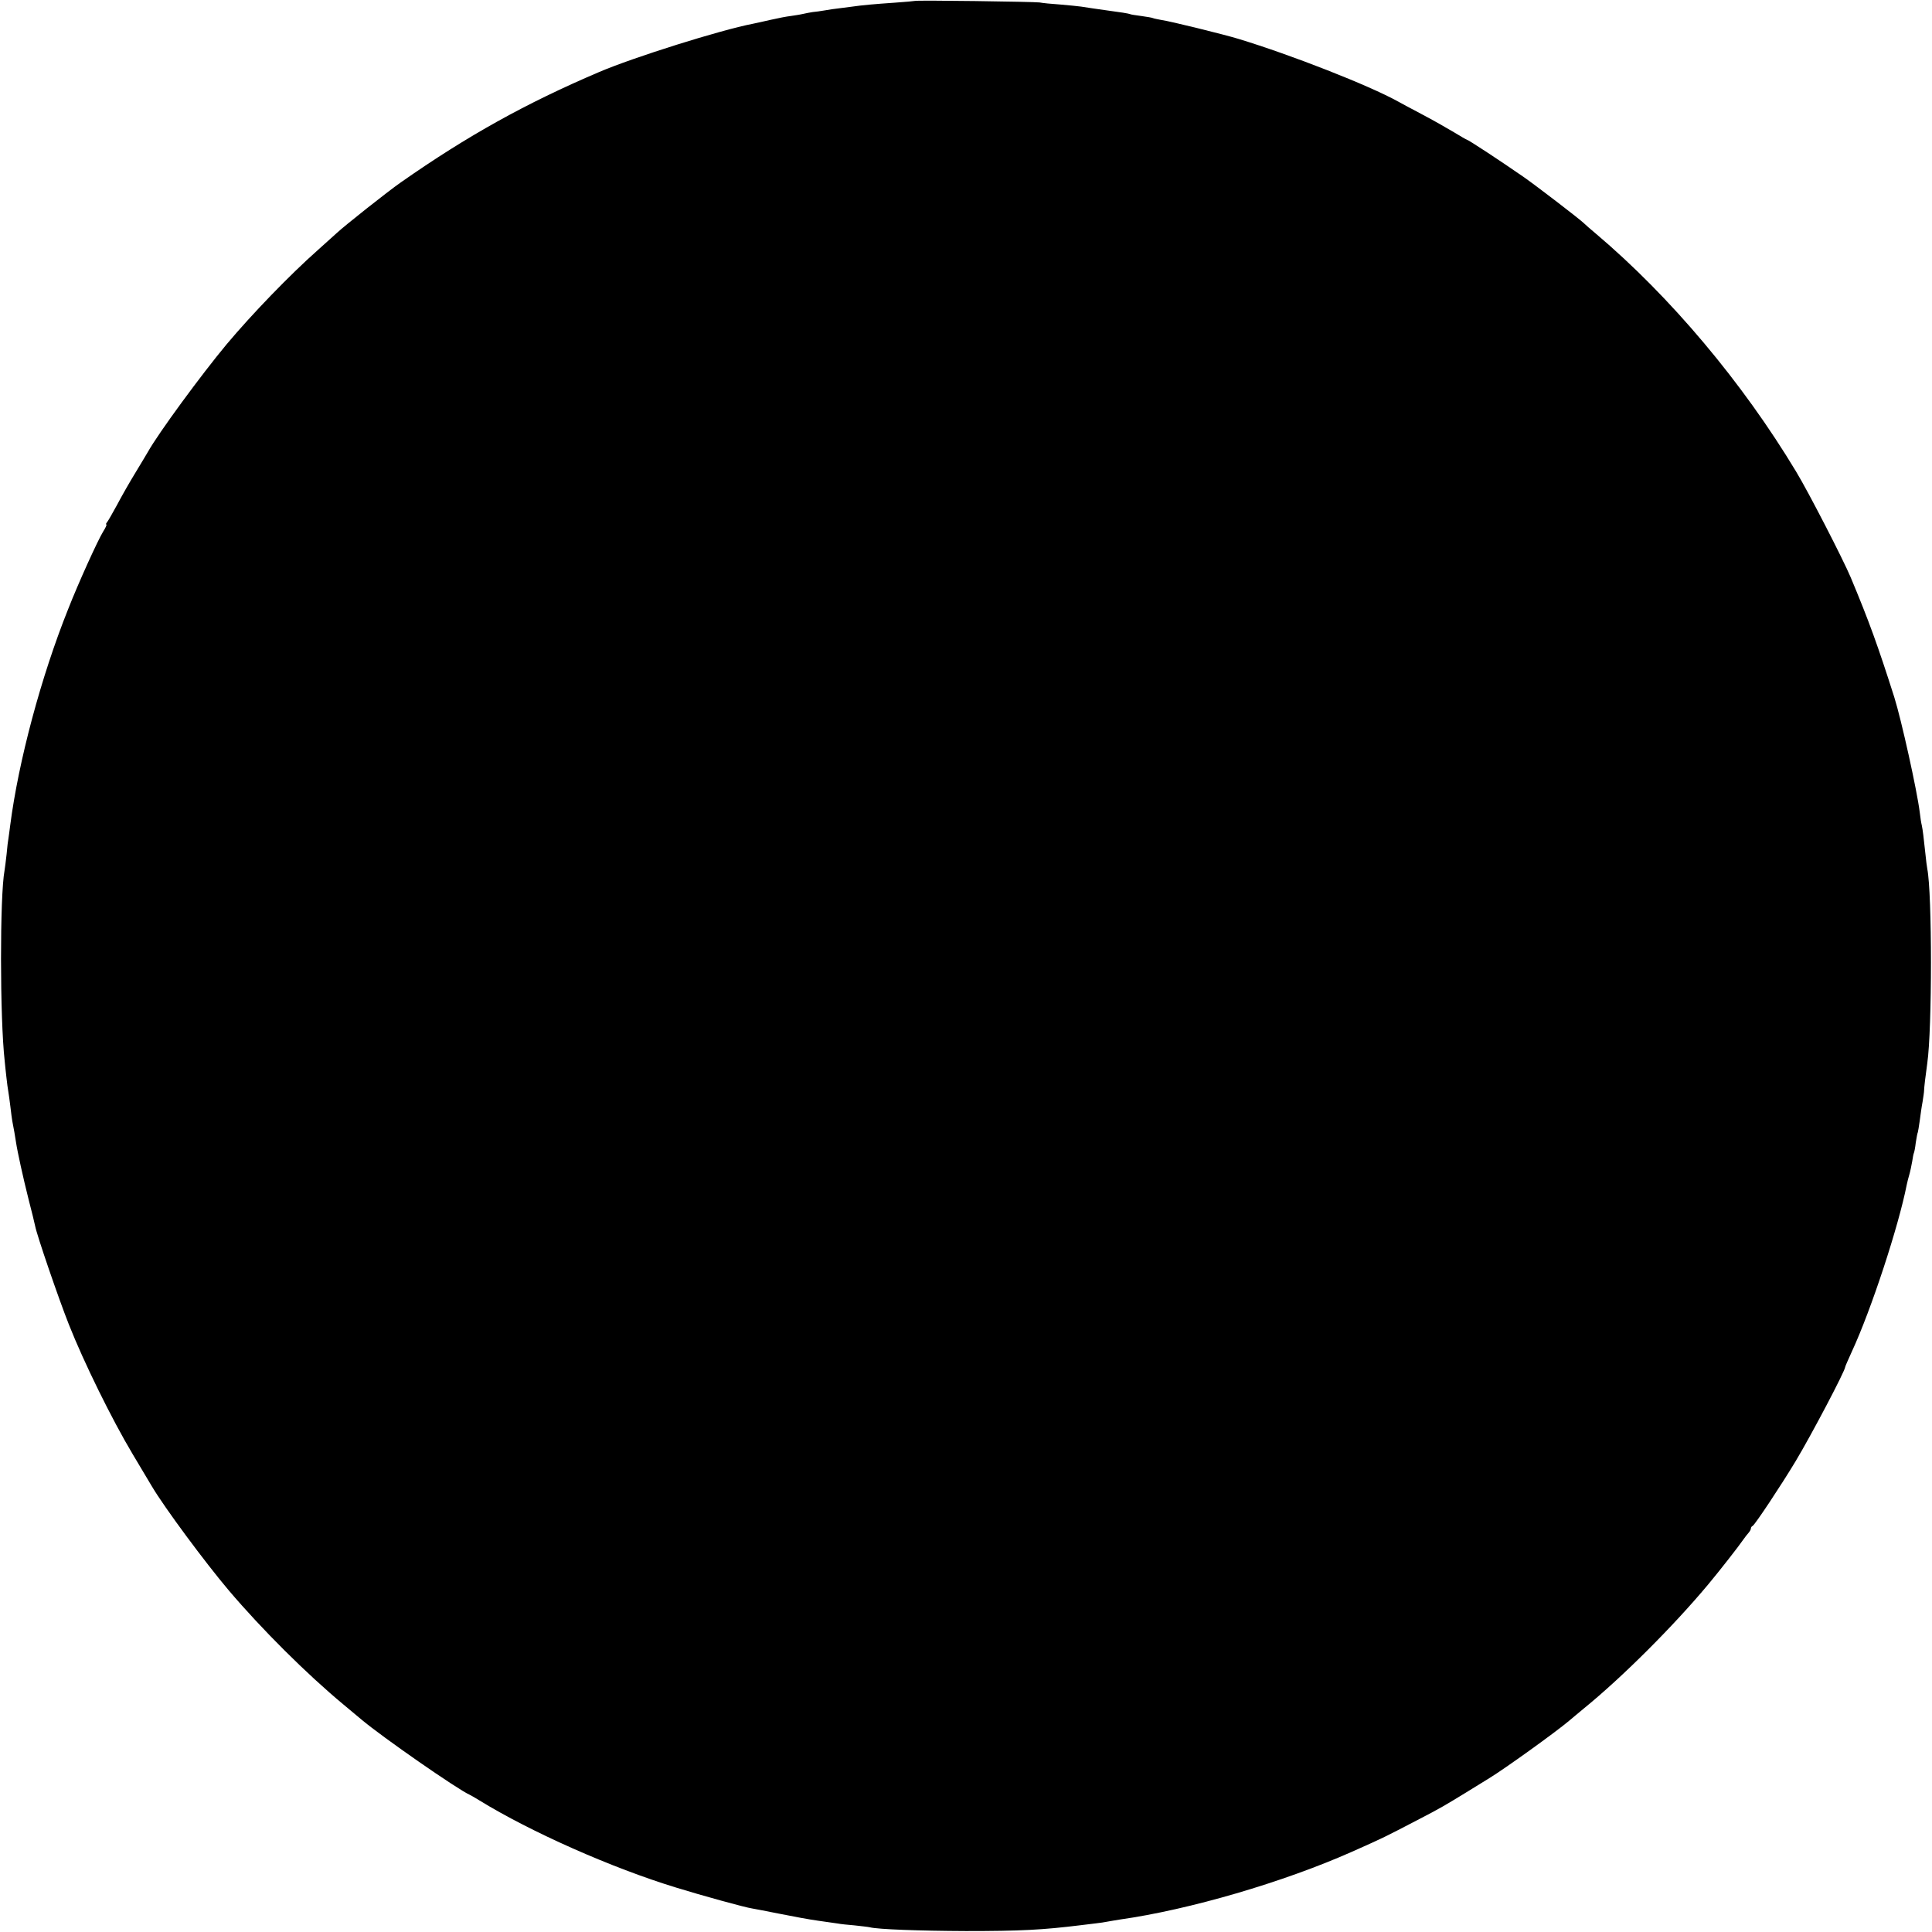
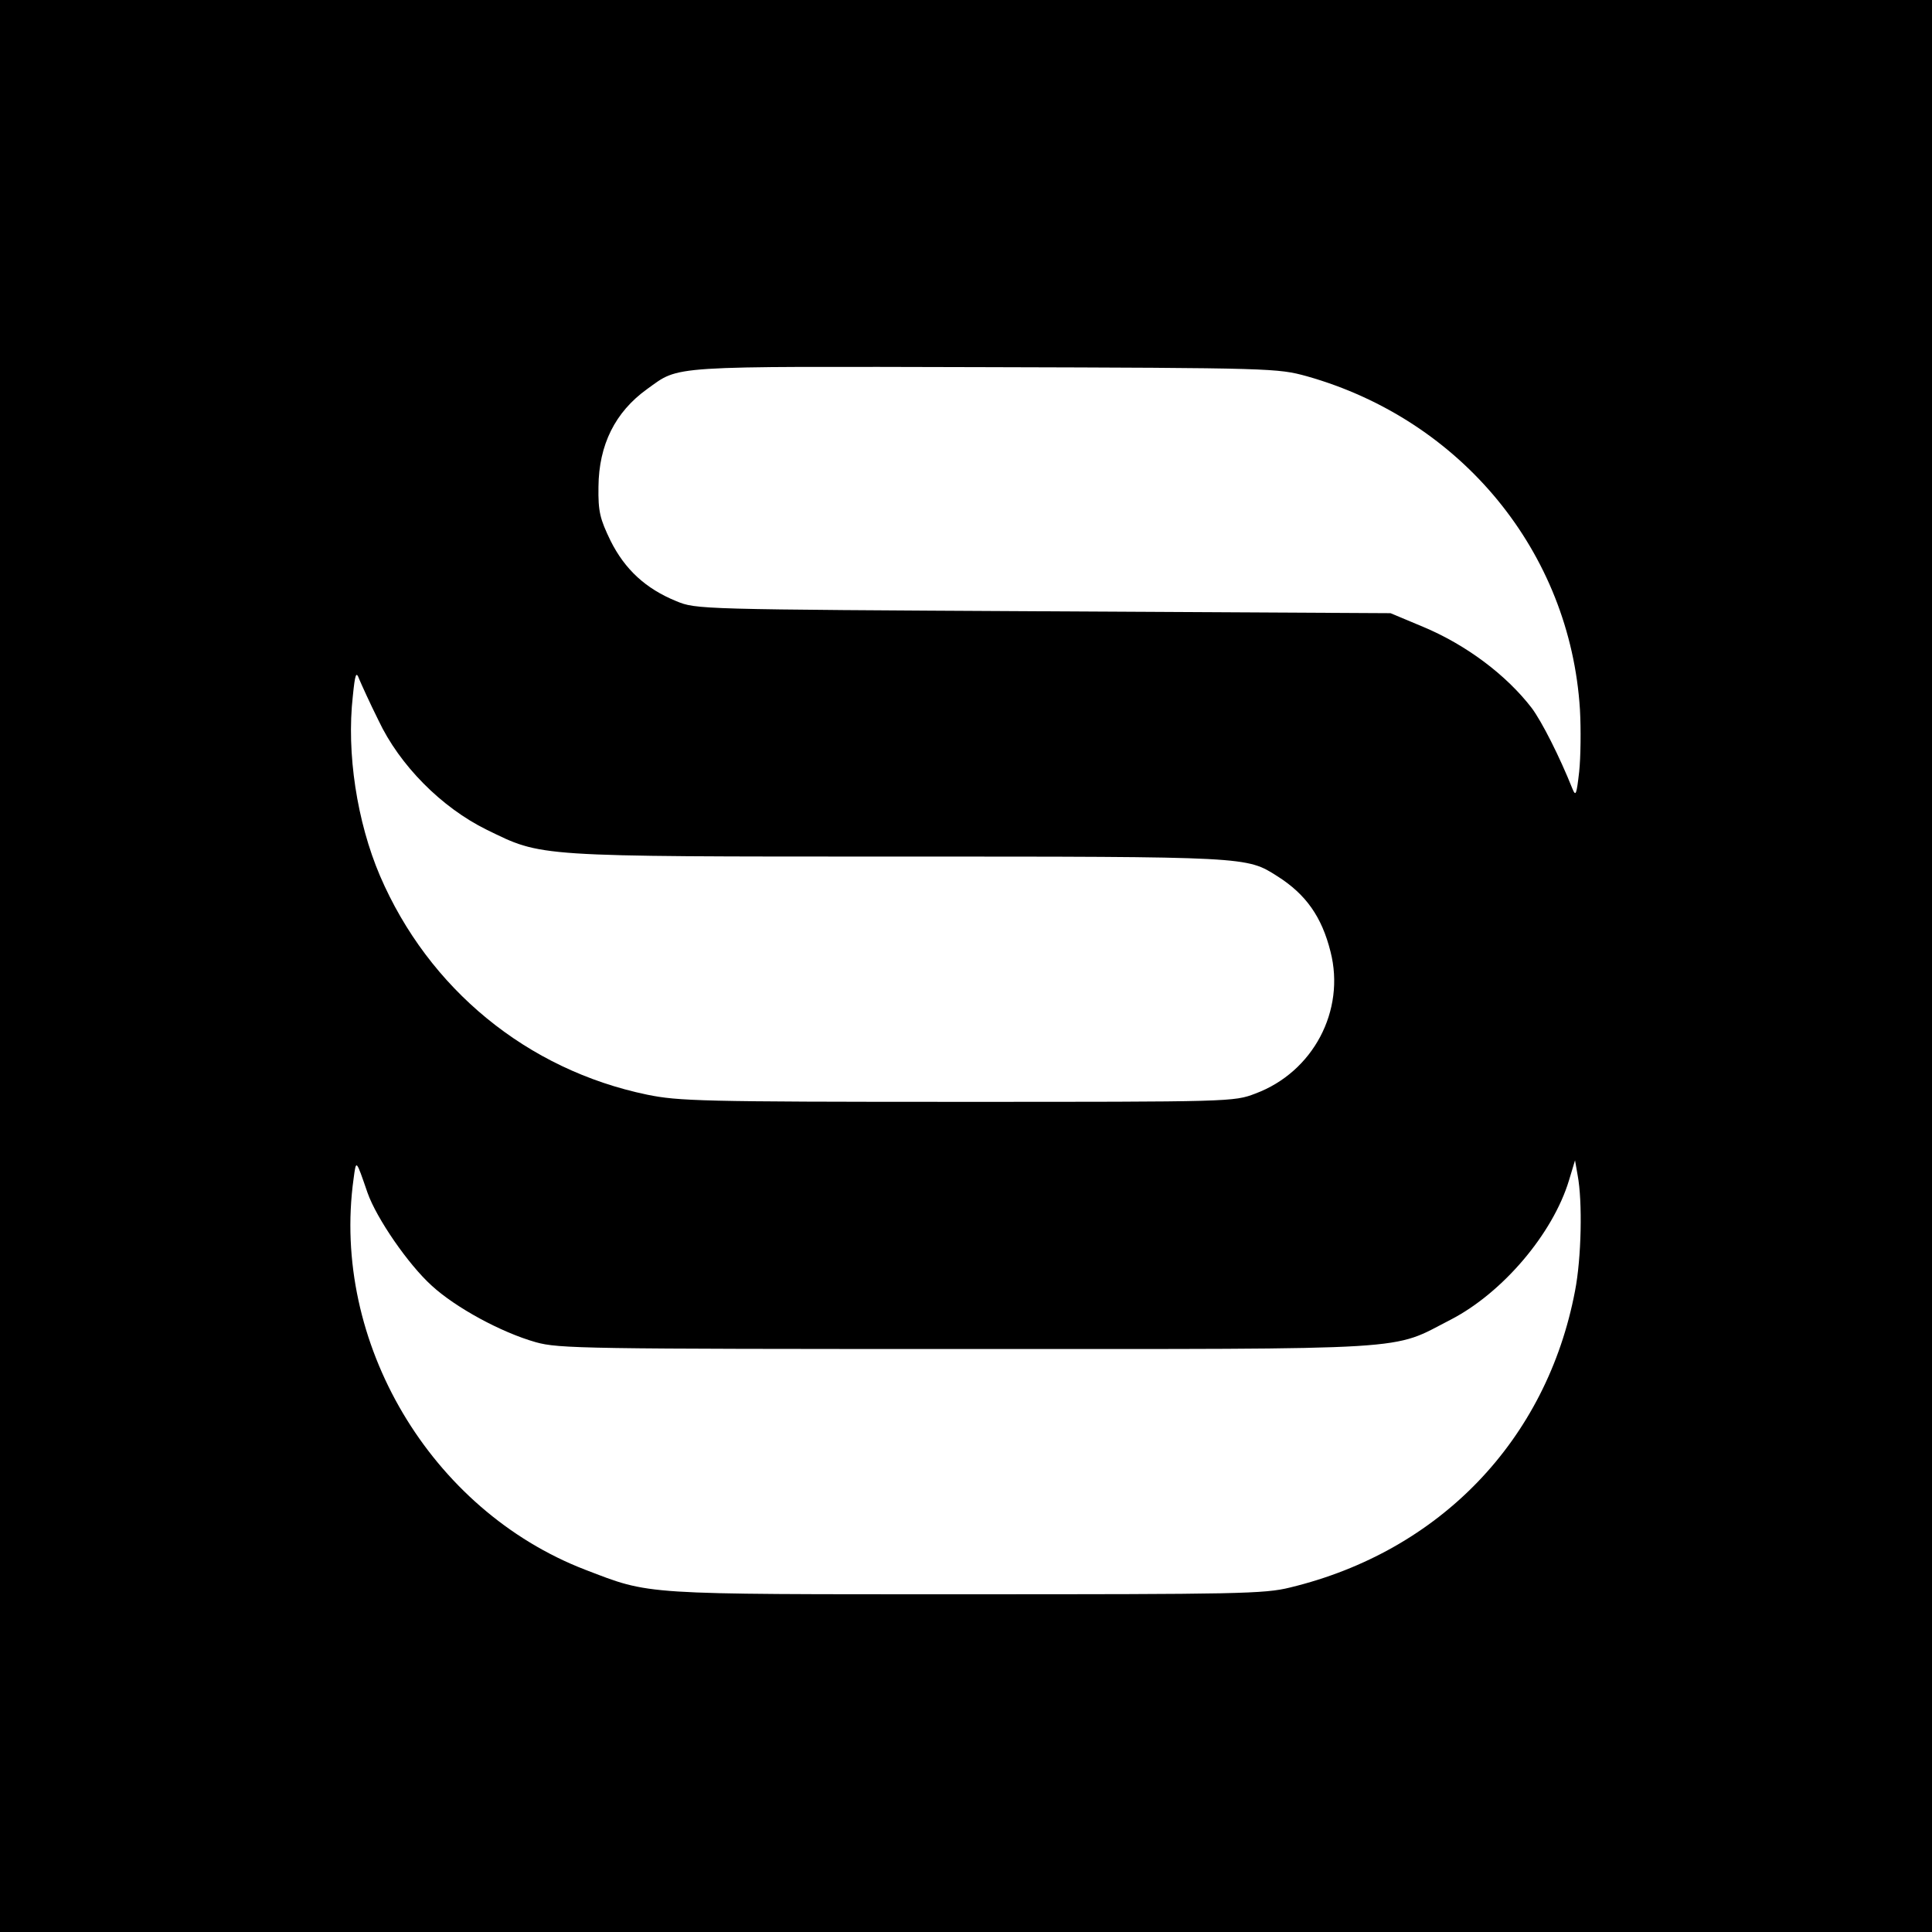
- <svg xmlns="http://www.w3.org/2000/svg" version="1.0" width="1024pt" height="1024pt" viewBox="0 0 1024 1024" preserveAspectRatio="xMidYMid meet">
-   <g transform="translate(0,1024) scale(0.1,-0.1)" fill="#000000" stroke="none">
-     <path d="M4848 10235 c-2 -1 -48 -5 -103 -9 -116 -8 -172 -13 -235 -22 -25 -3 -56 -7 -70 -9 -14 -1 -44 -6 -68 -10 -23 -4 -52 -8 -65 -9 -12 -2 -36 -6 -52 -10 -17 -4 -46 -8 -65 -11 -19 -2 -66 -11 -105 -20 -38 -9 -81 -18 -95 -21 -171 -33 -633 -178 -815 -256 -387 -165 -697 -337 -1051 -585 -69 -48 -301 -232 -339 -268 -12 -11 -57 -51 -100 -90 -148 -131 -349 -339 -484 -500 -134 -161 -361 -470 -417 -570 -6 -11 -36 -60 -66 -110 -30 -49 -74 -126 -97 -170 -24 -44 -48 -86 -53 -92 -6 -7 -8 -13 -4 -13 3 0 -4 -17 -17 -37 -29 -47 -132 -274 -186 -412 -143 -357 -263 -805 -307 -1146 -3 -27 -8 -58 -9 -67 -2 -9 -7 -48 -10 -85 -4 -37 -9 -76 -11 -87 -25 -135 -25 -780 1 -1011 1 -16 6 -55 9 -85 3 -30 8 -64 10 -75 2 -11 7 -47 11 -80 4 -32 8 -67 10 -76 6 -28 17 -93 20 -114 7 -48 38 -189 66 -300 17 -66 33 -130 35 -142 9 -49 125 -387 179 -523 79 -200 228 -503 338 -687 51 -85 97 -162 102 -171 67 -113 282 -403 408 -552 175 -206 412 -442 607 -604 47 -39 90 -75 97 -81 108 -91 509 -370 573 -398 8 -4 31 -17 50 -29 273 -168 704 -359 1045 -463 132 -41 369 -106 400 -110 11 -2 76 -14 145 -28 69 -14 161 -31 205 -37 44 -6 91 -13 105 -15 14 -3 54 -7 90 -10 36 -4 72 -8 80 -10 42 -11 264 -19 510 -20 290 0 405 6 608 31 26 3 63 8 82 10 19 2 46 6 60 9 14 3 43 7 65 11 369 52 867 198 1230 359 169 75 178 80 345 167 124 64 147 78 263 149 48 30 102 63 120 74 82 50 348 241 423 304 17 14 52 44 79 66 204 166 473 435 657 655 61 73 165 206 188 240 8 12 21 28 28 36 6 7 12 17 12 22 0 6 4 12 9 14 11 4 151 215 228 343 84 140 263 480 263 500 0 3 16 39 35 81 103 222 248 665 291 884 3 14 9 39 14 55 5 17 11 47 15 69 3 21 7 41 9 45 2 3 7 28 10 55 4 27 9 52 11 55 1 3 6 31 10 61 4 30 10 75 15 100 4 25 8 52 8 60 0 14 8 81 17 145 26 182 26 899 0 1030 -2 11 -7 47 -10 80 -9 85 -14 127 -19 150 -3 11 -8 43 -11 70 -14 114 -98 493 -135 610 -86 270 -133 401 -231 635 -40 95 -223 451 -289 560 -284 472 -666 927 -1061 1261 -29 24 -57 49 -63 55 -26 25 -248 195 -319 245 -124 86 -296 199 -303 199 -2 0 -32 17 -66 38 -35 21 -112 65 -173 97 -60 32 -117 62 -125 67 -153 85 -566 247 -846 332 -75 23 -363 94 -408 100 -21 4 -41 8 -45 10 -3 2 -31 7 -61 11 -30 4 -57 8 -60 10 -5 3 -55 11 -117 19 -52 7 -118 17 -143 21 -14 2 -63 7 -110 11 -46 3 -96 8 -110 11 -28 4 -657 13 -662 8z" />
+ <svg xmlns="http://www.w3.org/2000/svg" version="1.0" width="512pt" height="512pt" viewBox="0 0 512 512" preserveAspectRatio="xMidYMid meet">
+   <g transform="translate(0,512) scale(0.1,-0.1)" fill="#000000" stroke="none">
+     <path d="M0 2560 l0 -2560 2560 0 2560 0 0 2560 0 2560 -2560 0 -2560 0 0 -2560z m3463 1563 c411 -116 698 -467 724 -883 3 -53 2 -127 -2 -165 -7 -61 -9 -67 -18 -45 -34 85 -81 178 -108 214 -67 87 -173 167 -288 215 l-86 36 -920 5 c-916 5 -920 5 -973 27 -81 33 -136 84 -174 160 -28 58 -33 77 -32 143 1 111 44 198 129 259 88 63 46 60 895 58 765 -2 776 -3 853 -24z m-2460 -912 c56 -119 167 -231 287 -290 148 -72 121 -71 1090 -71 931 0 923 0 1005 -52 76 -48 118 -108 141 -200 40 -156 -46 -319 -199 -376 -57 -22 -64 -22 -790 -22 -676 0 -739 2 -822 19 -318 66 -579 280 -708 580 -61 143 -89 325 -72 476 6 60 9 67 17 45 6 -14 28 -63 51 -109z m-29 -1252 c24 -68 108 -190 170 -246 63 -58 184 -124 276 -150 61 -17 127 -18 1140 -18 1211 0 1123 -5 1285 78 137 71 270 227 313 369 l16 53 7 -40 c13 -69 10 -219 -7 -306 -75 -395 -358 -690 -755 -786 -68 -17 -138 -18 -859 -18 -867 0 -834 -2 -1009 65 -410 158 -674 603 -614 1036 7 52 6 53 37 -37z" />
  </g>
</svg>
